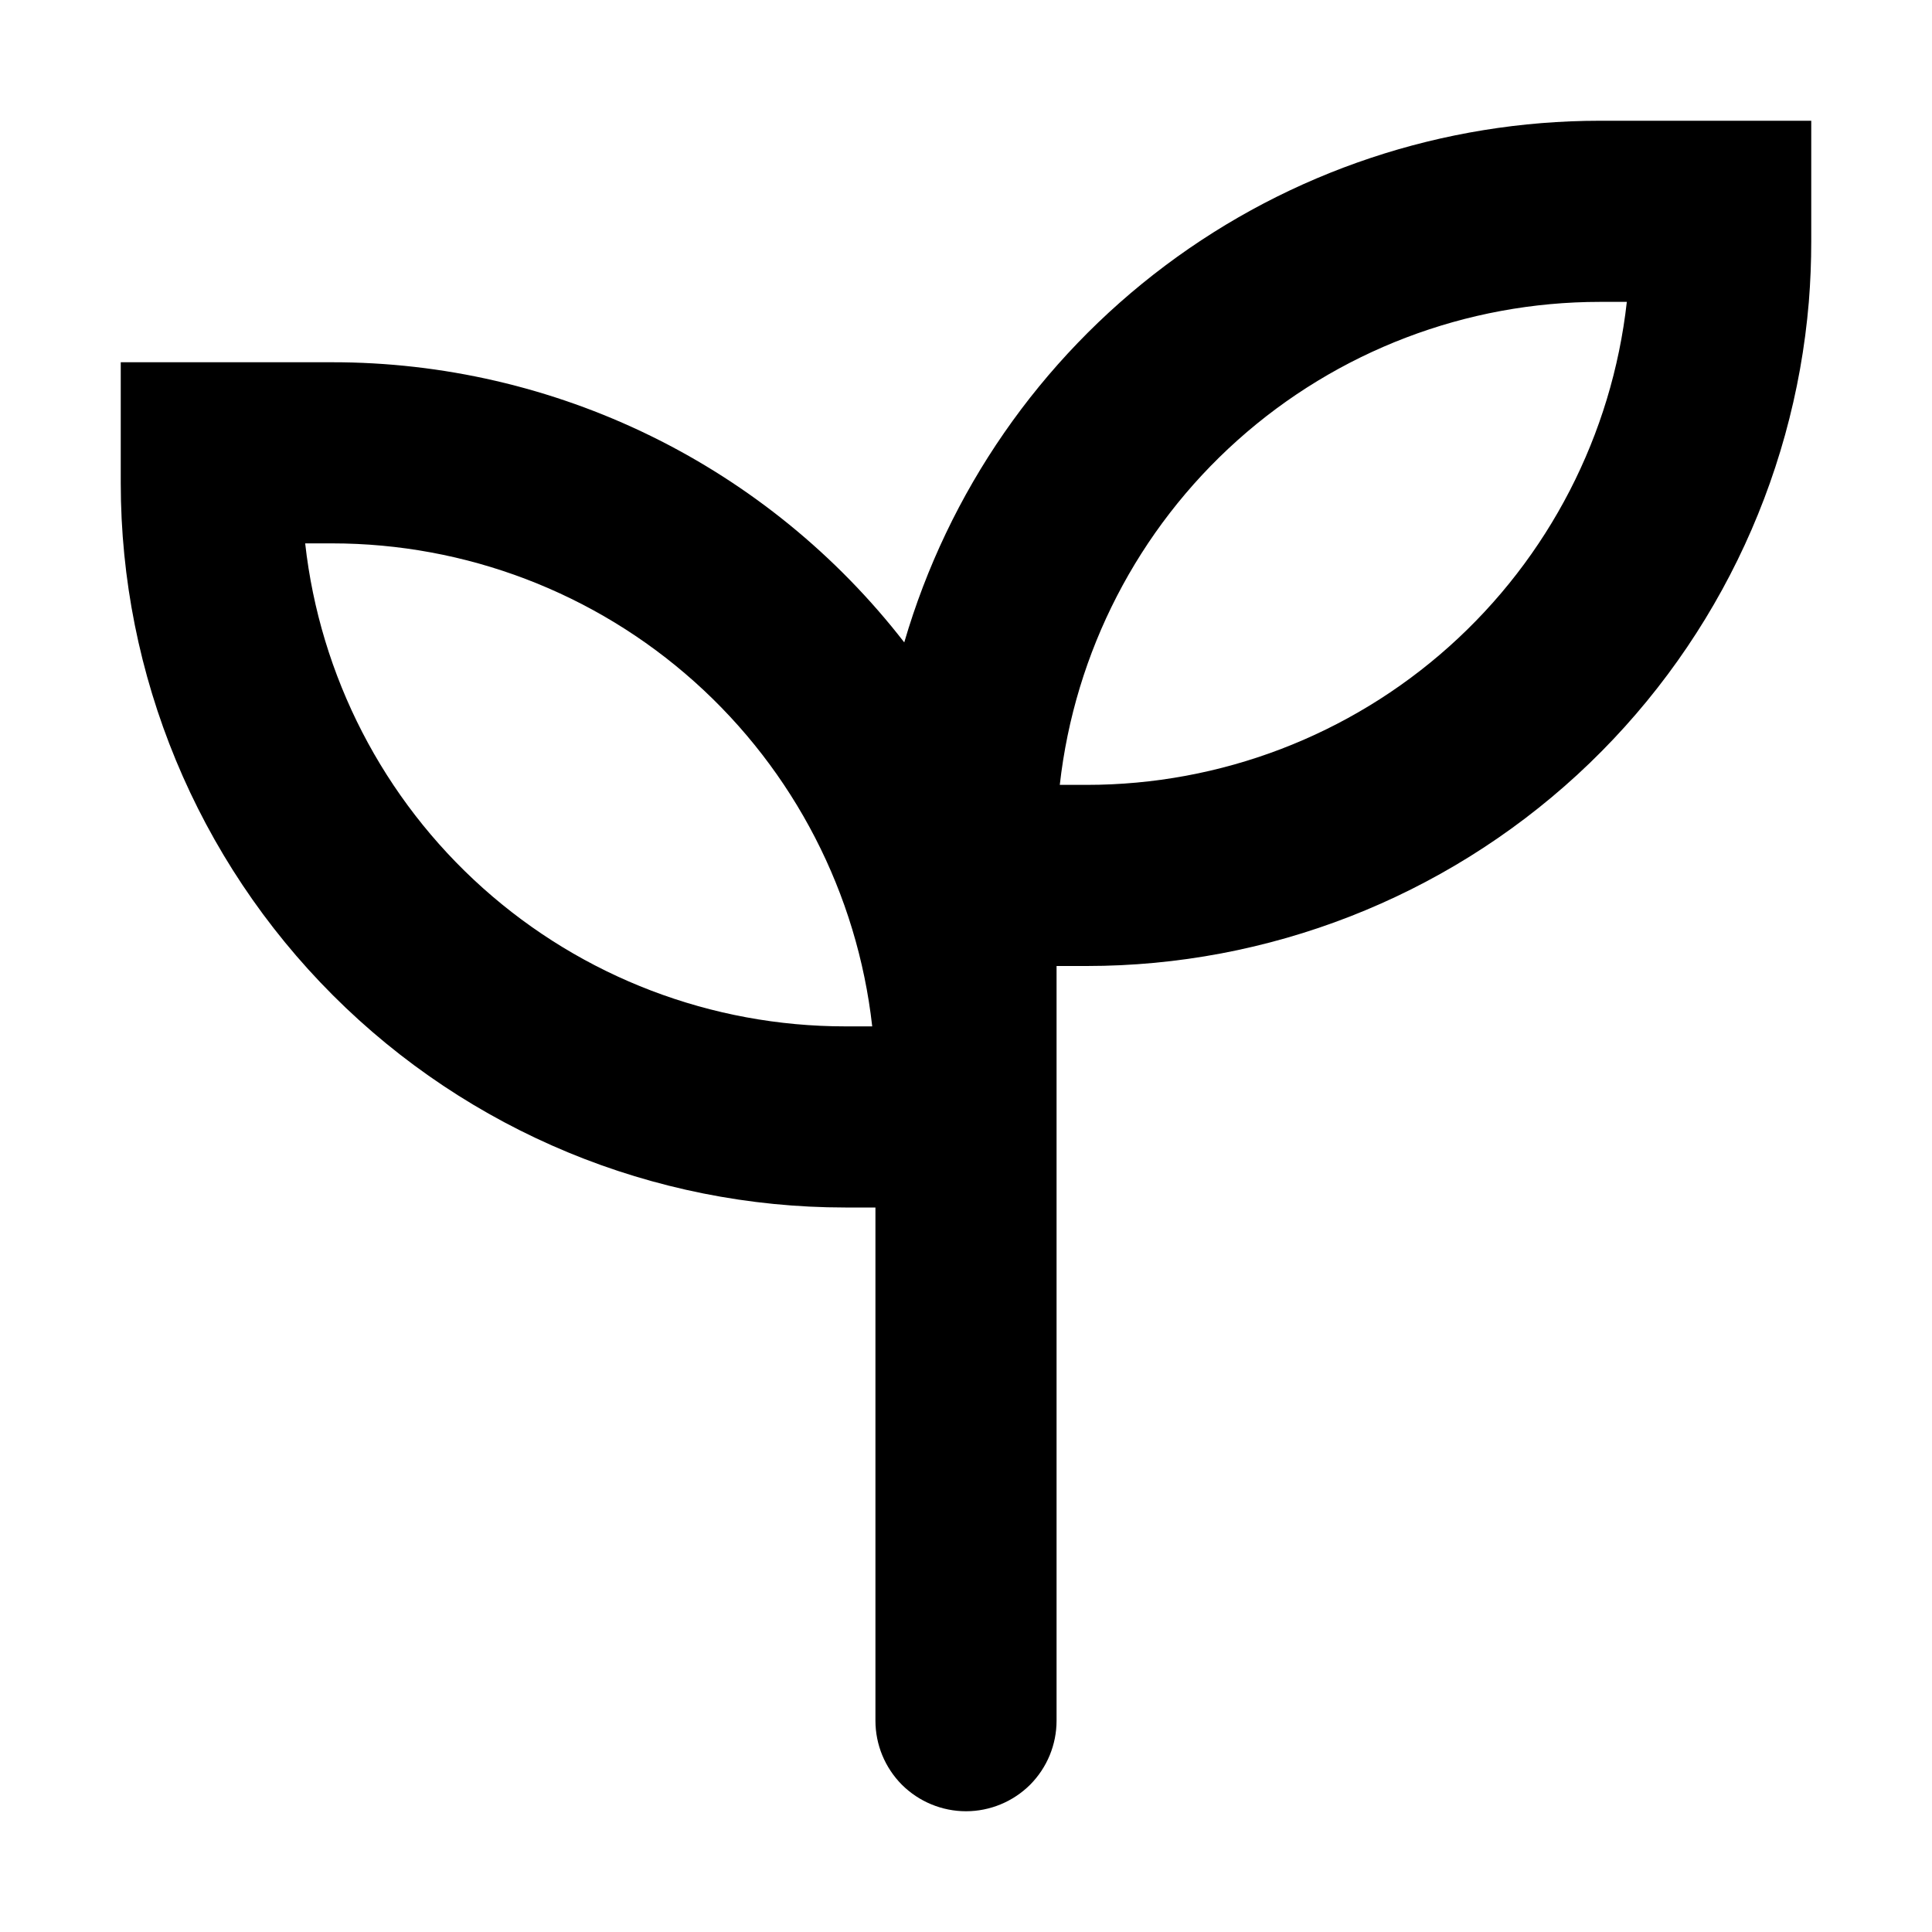
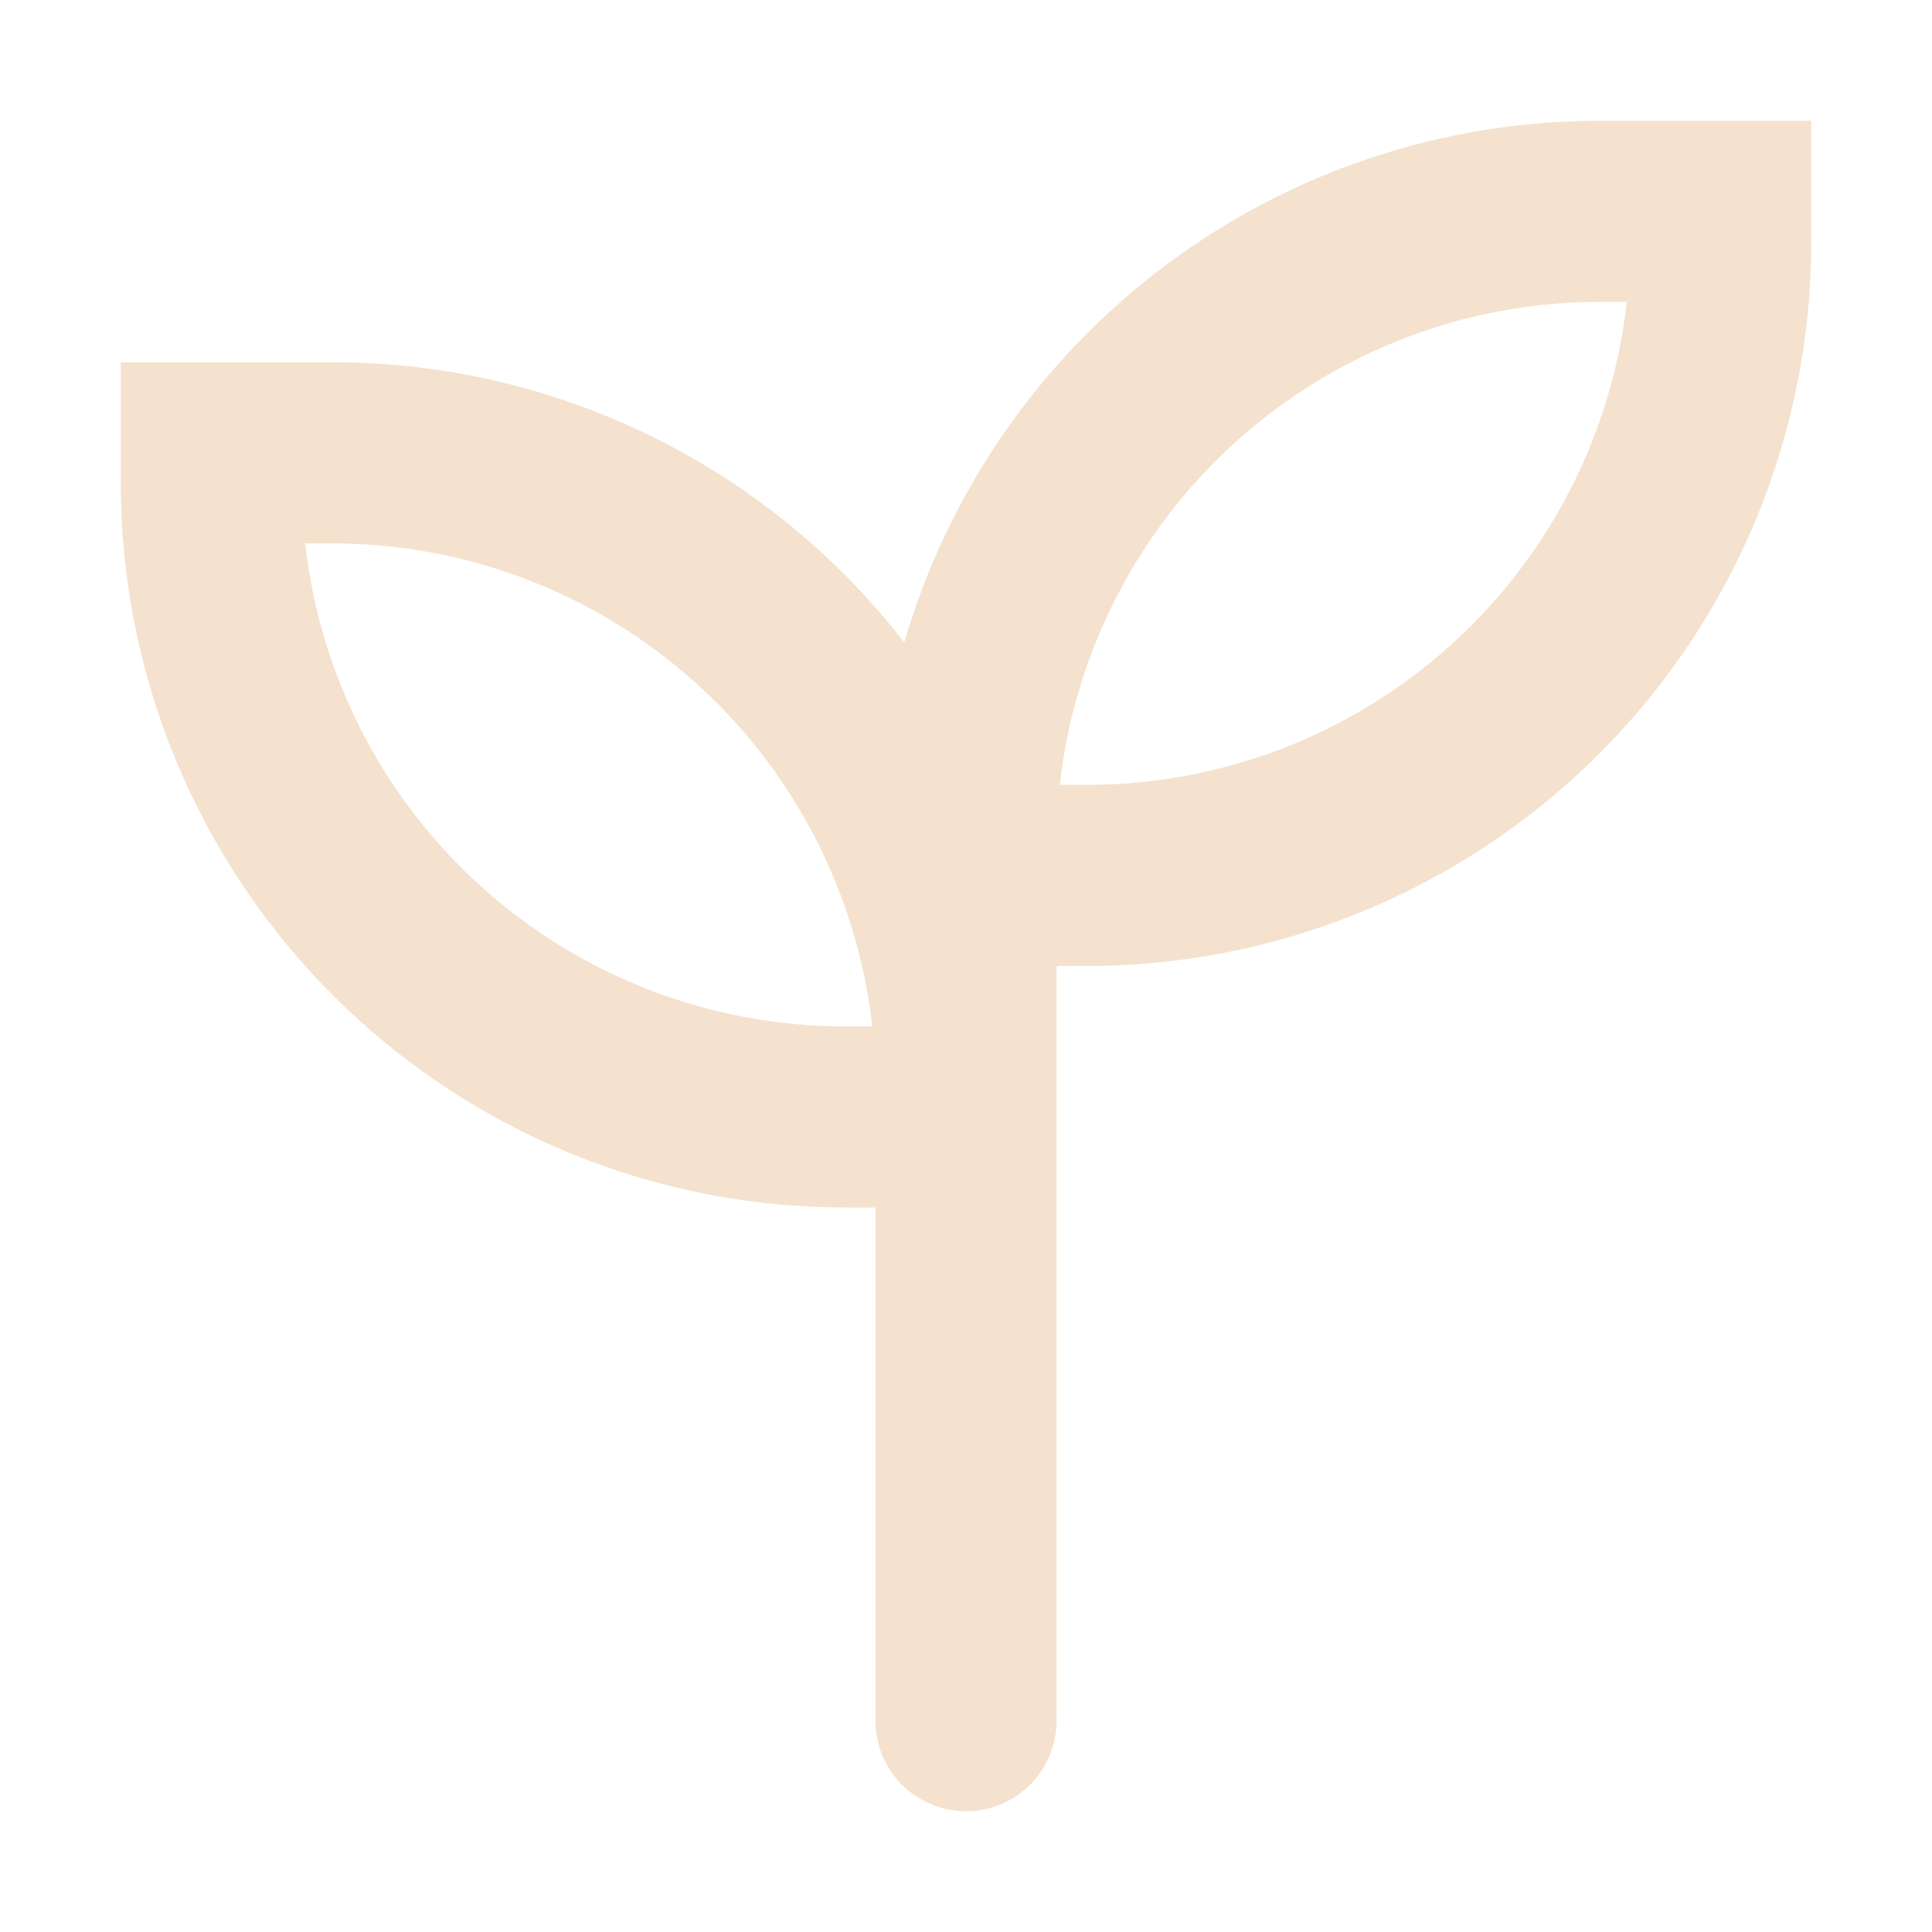
<svg xmlns="http://www.w3.org/2000/svg" width="24" height="24" viewBox="0 0 24 24" fill="none">
-   <path fill-rule="evenodd" clip-rule="evenodd" d="M22.47 3.75C22.49 3.501 22.5 3.25 22.5 3V1.5H19.875C17.927 1.5 16.032 2.131 14.474 3.3C12.916 4.468 11.779 6.11 11.233 7.98C10.393 6.896 9.315 6.018 8.083 5.415C6.851 4.812 5.497 4.499 4.125 4.5H1.5V6C1.5 8.387 2.448 10.676 4.136 12.364C5.824 14.052 8.113 15 10.5 15H10.875V21.375C10.875 21.673 10.993 21.959 11.204 22.171C11.415 22.381 11.702 22.5 12 22.5C12.298 22.5 12.585 22.381 12.796 22.171C13.007 21.959 13.125 21.673 13.125 21.375V12H13.5C15.757 12 17.932 11.152 19.594 9.624C21.255 8.096 22.282 5.999 22.47 3.75ZM13.165 9.75C13.35 8.1 14.136 6.575 15.374 5.468C16.612 4.361 18.214 3.75 19.875 3.75H20.209C20.025 5.4 19.239 6.925 18.001 8.032C16.763 9.139 15.161 9.75 13.5 9.75H13.165ZM4.125 6.75C5.786 6.75 7.388 7.361 8.626 8.468C9.864 9.575 10.65 11.1 10.835 12.75H10.5C8.839 12.75 7.237 12.139 5.999 11.032C4.761 9.925 3.975 8.4 3.791 6.75H4.125Z" fill="black" />
+   <path fill-rule="evenodd" clip-rule="evenodd" d="M22.47 3.75C22.49 3.501 22.5 3.25 22.5 3V1.5H19.875C17.927 1.5 16.032 2.131 14.474 3.3C12.916 4.468 11.779 6.11 11.233 7.98C10.393 6.896 9.315 6.018 8.083 5.415C6.851 4.812 5.497 4.499 4.125 4.5H1.5V6C1.5 8.387 2.448 10.676 4.136 12.364C5.824 14.052 8.113 15 10.5 15H10.875V21.375C10.875 21.673 10.993 21.959 11.204 22.171C11.415 22.381 11.702 22.5 12 22.5C12.298 22.5 12.585 22.381 12.796 22.171C13.007 21.959 13.125 21.673 13.125 21.375V12H13.5C15.757 12 17.932 11.152 19.594 9.624C21.255 8.096 22.282 5.999 22.47 3.75ZM13.165 9.75C13.35 8.1 14.136 6.575 15.374 5.468C16.612 4.361 18.214 3.75 19.875 3.75H20.209C20.025 5.4 19.239 6.925 18.001 8.032C16.763 9.139 15.161 9.75 13.5 9.75H13.165ZM4.125 6.75C5.786 6.75 7.388 7.361 8.626 8.468C9.864 9.575 10.65 11.1 10.835 12.75H10.5C8.839 12.75 7.237 12.139 5.999 11.032C4.761 9.925 3.975 8.4 3.791 6.75H4.125Z" fill="#F4E2CE" />
</svg>
